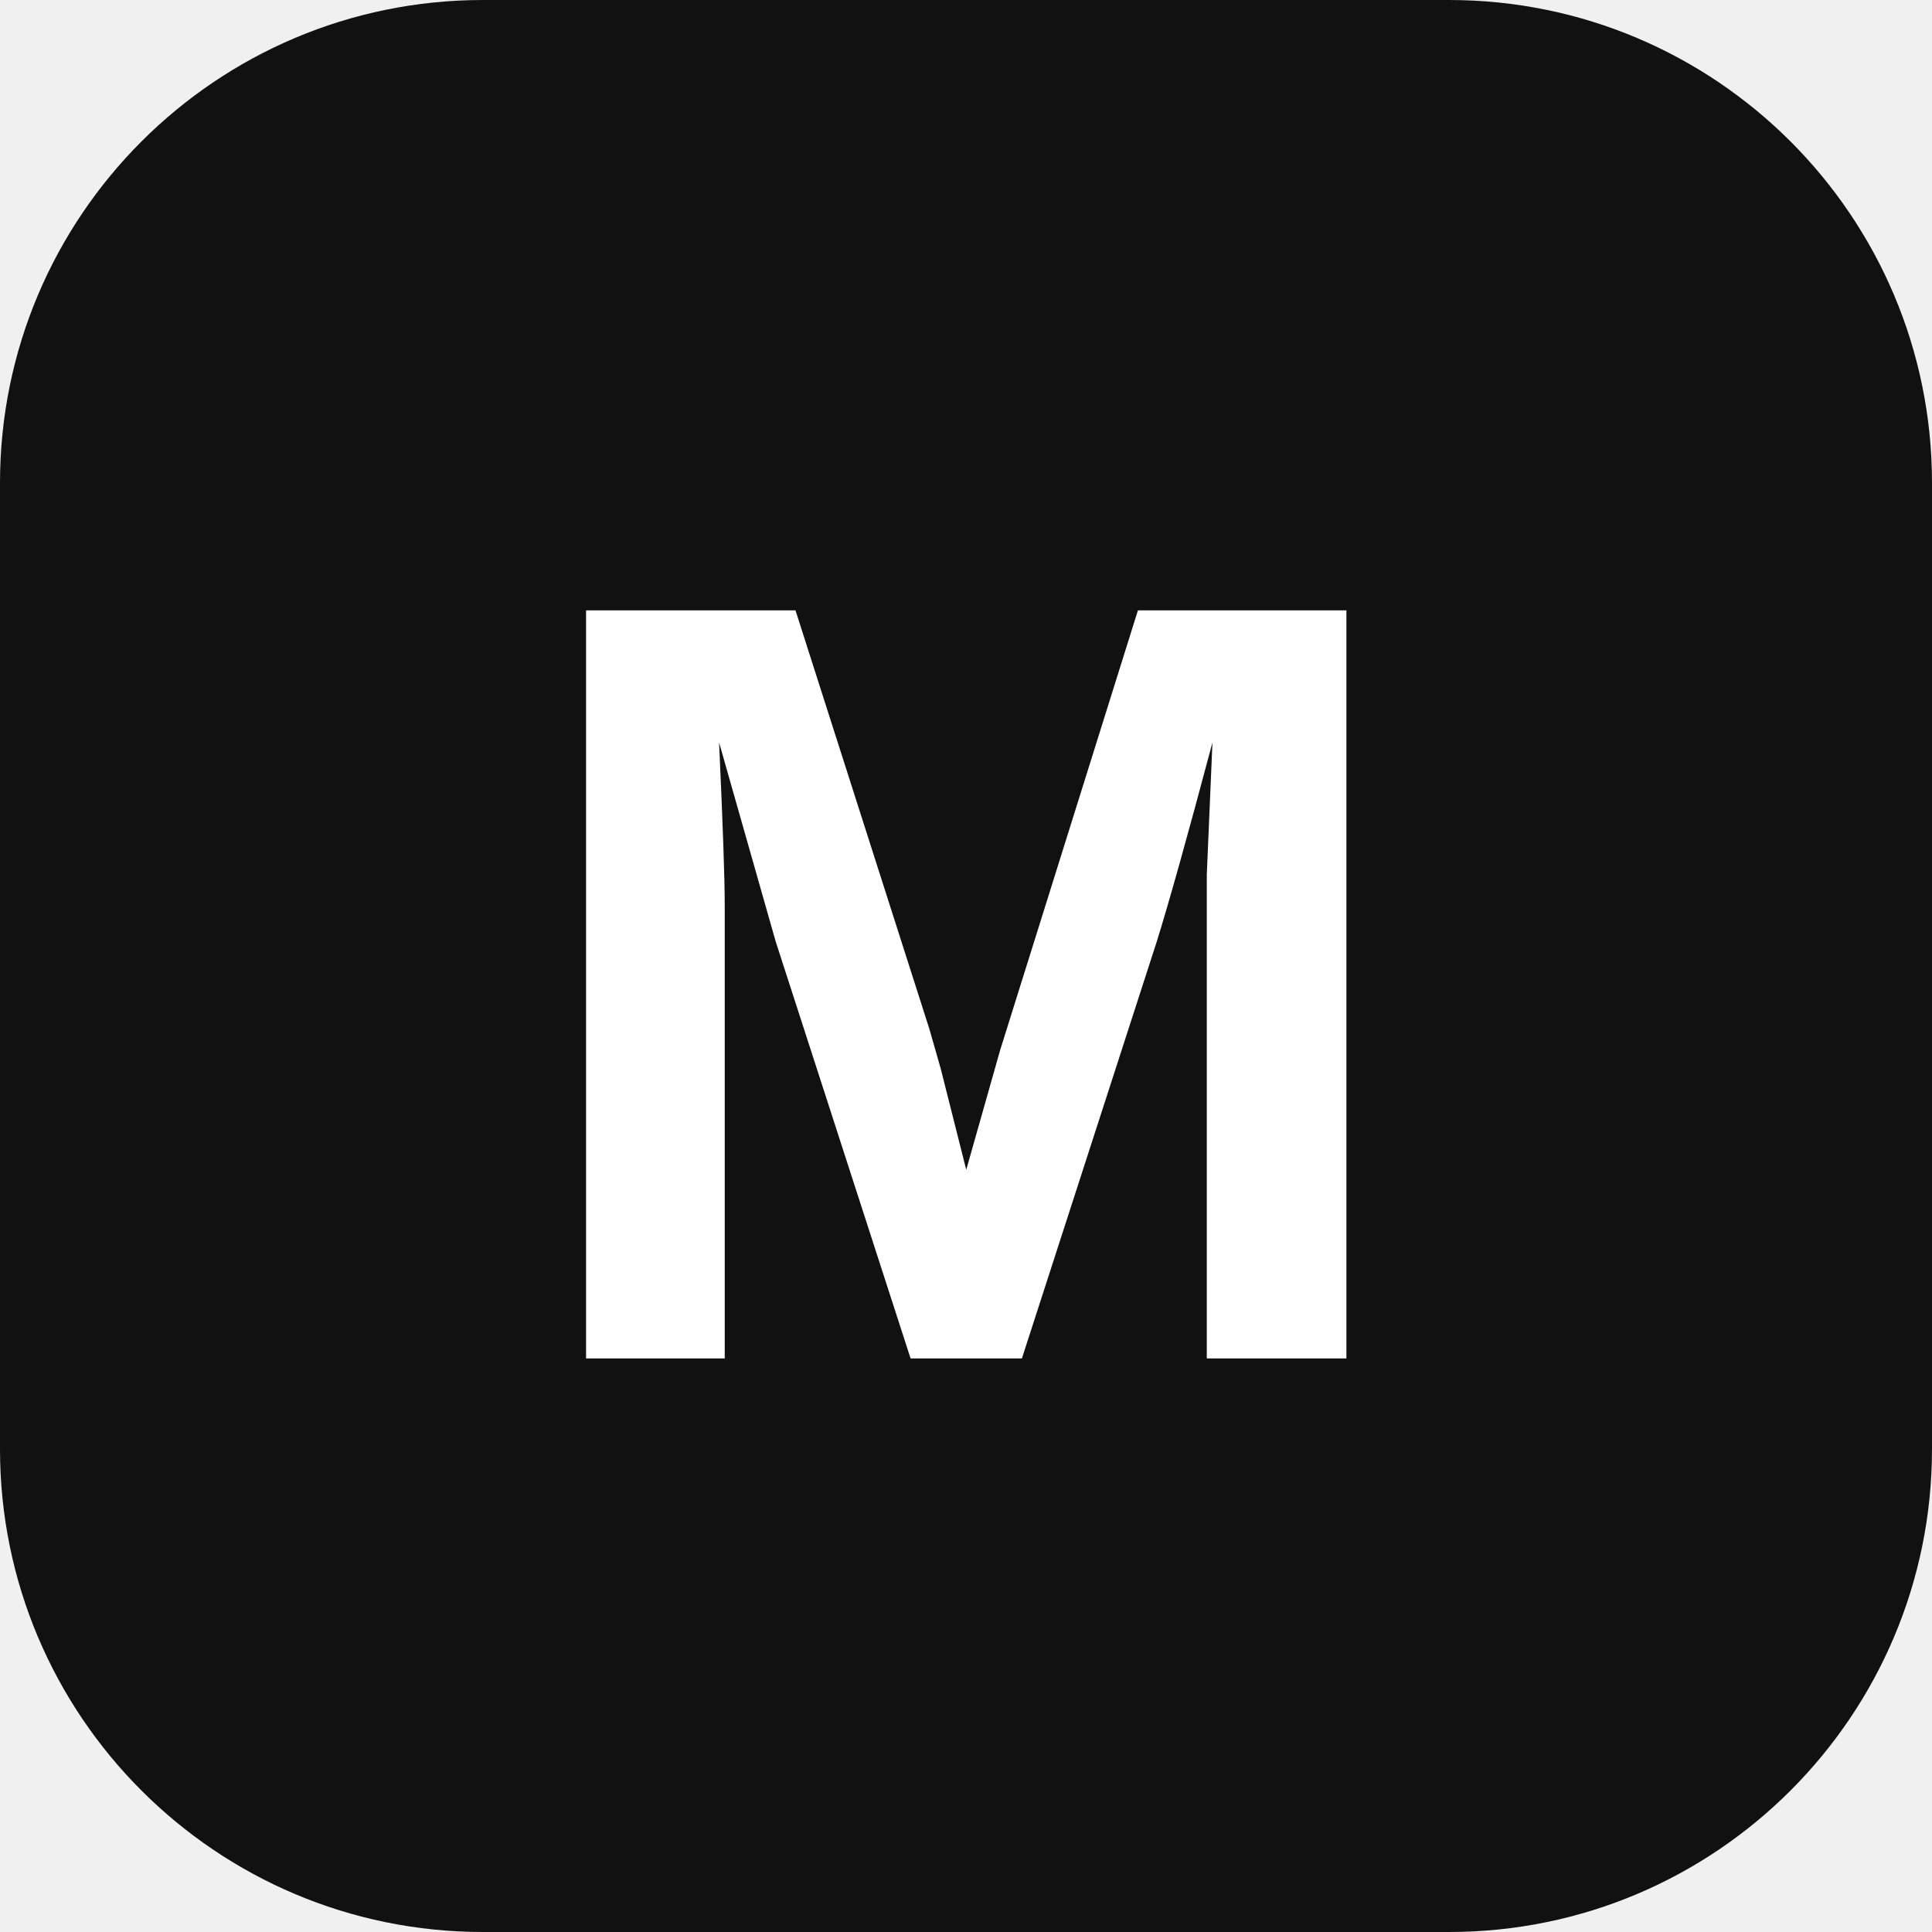
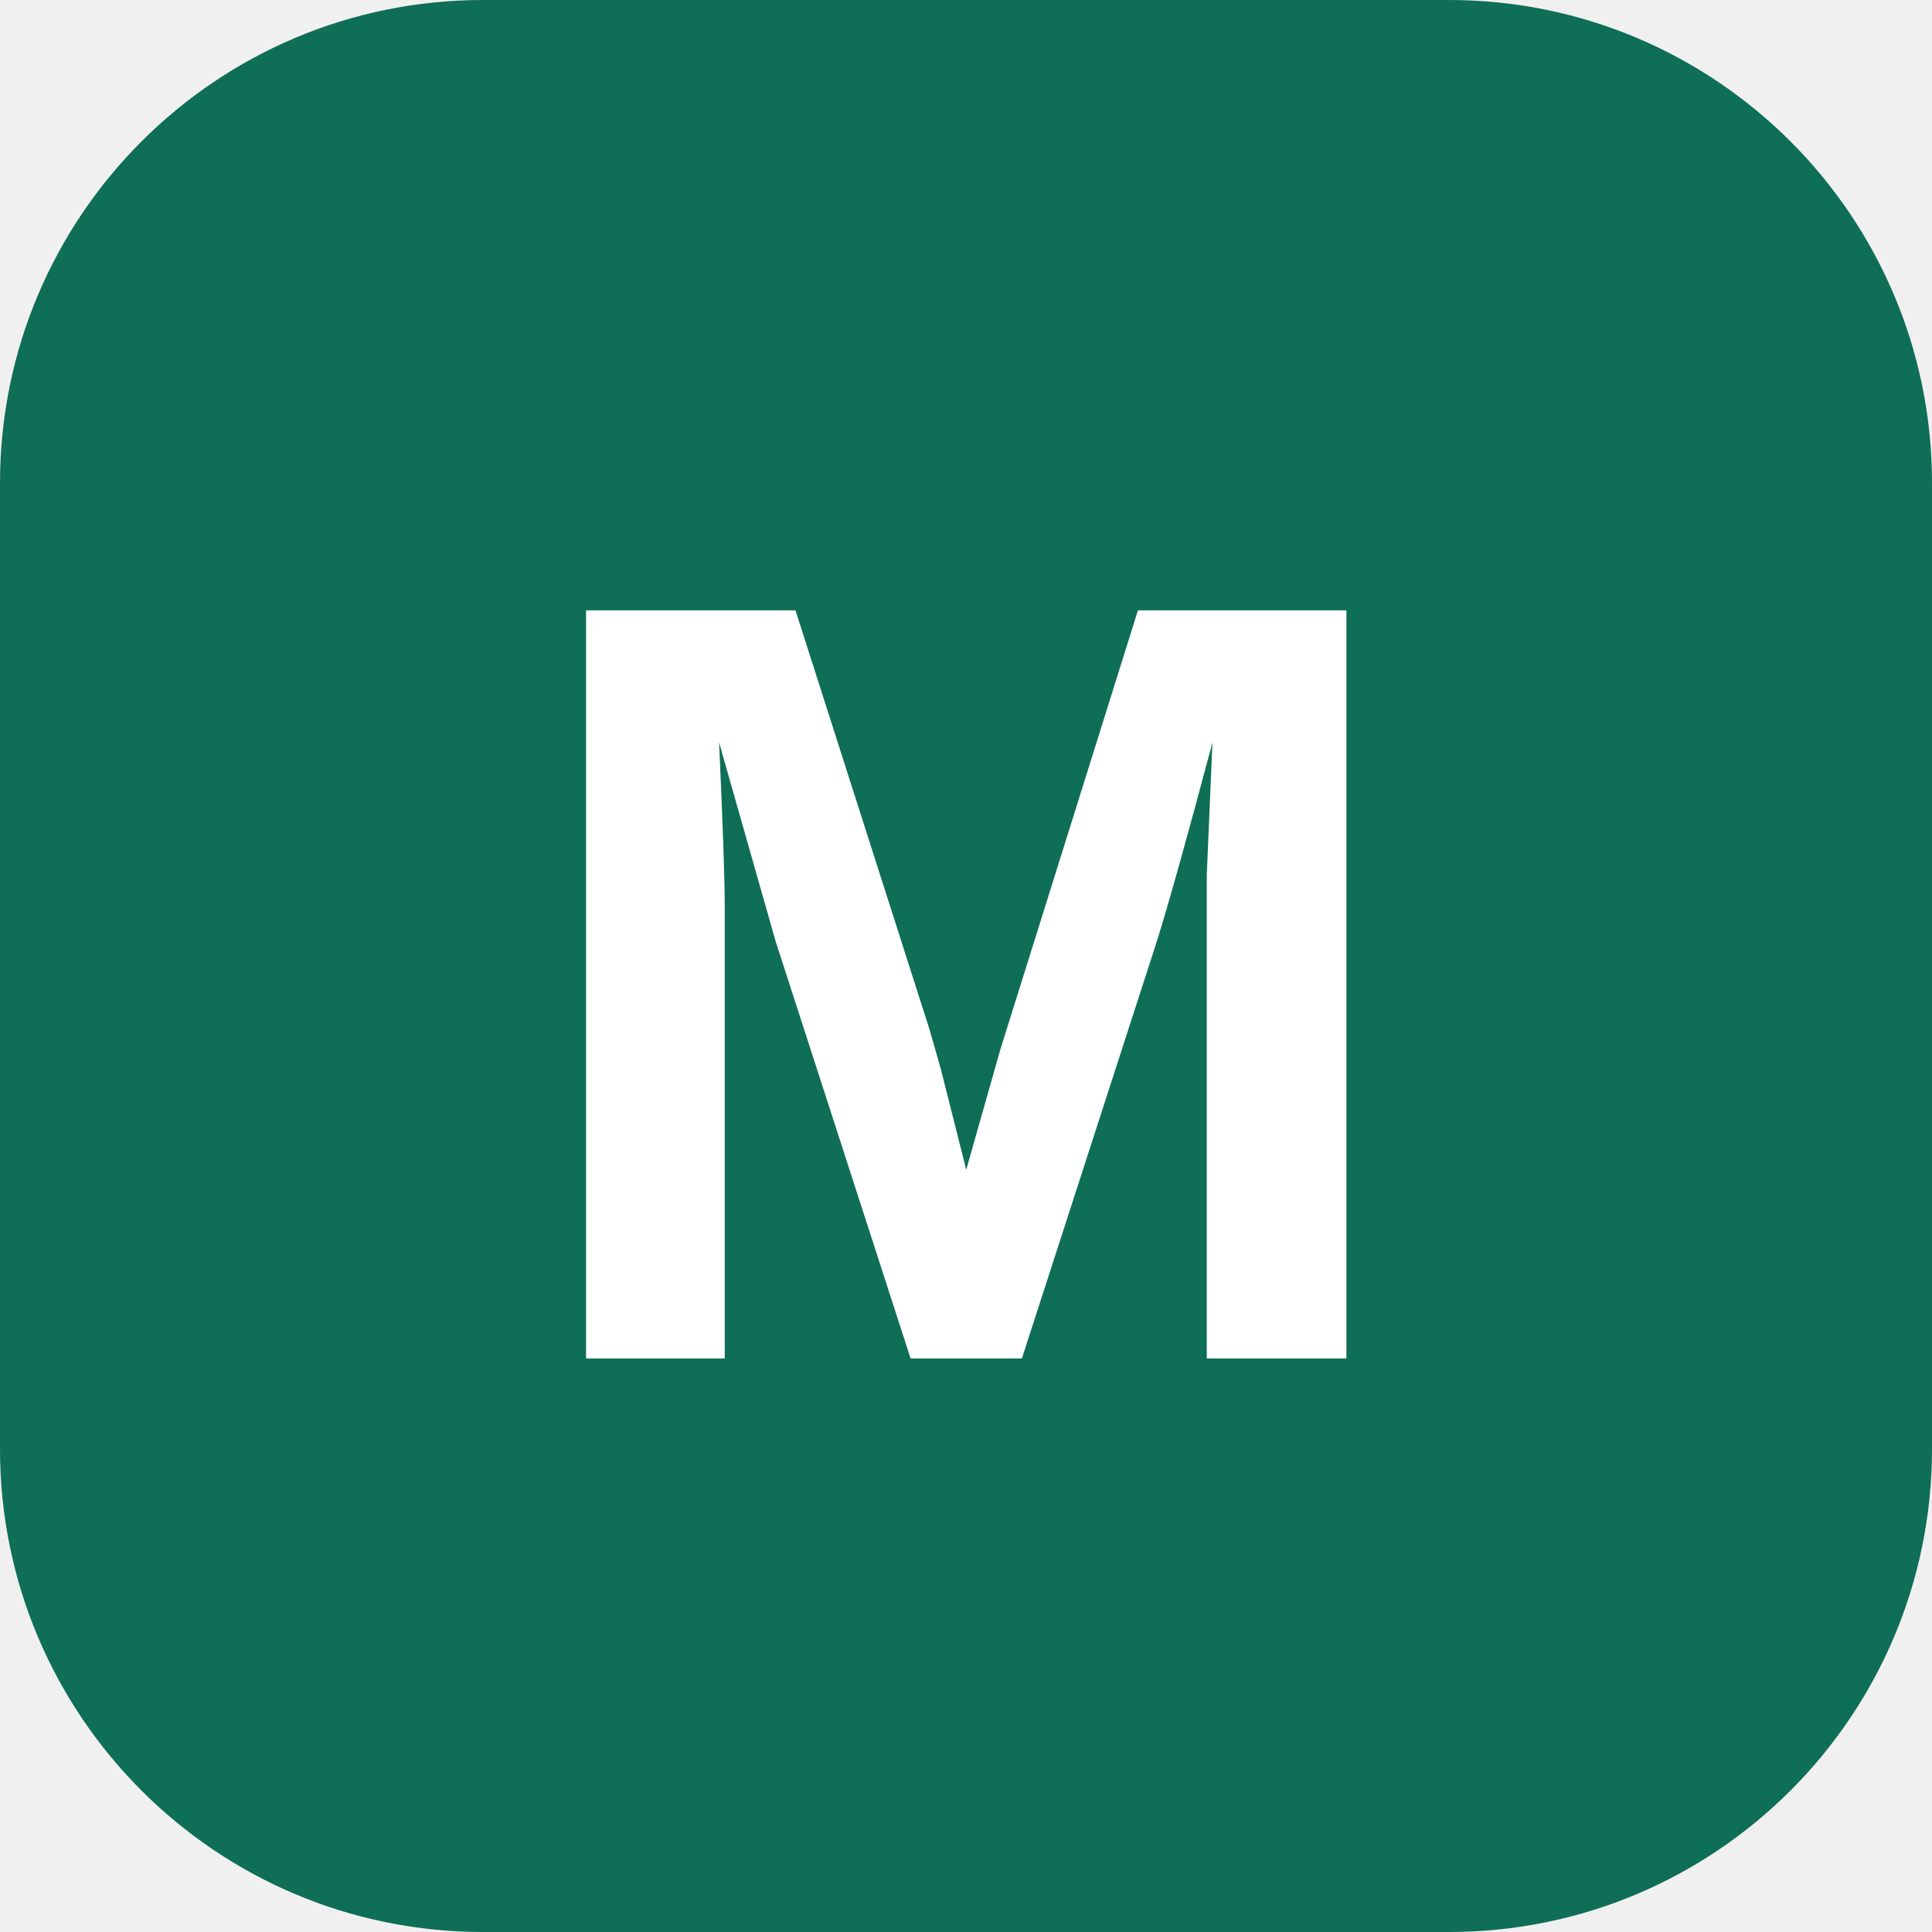
<svg xmlns="http://www.w3.org/2000/svg" viewBox="0 0 32 32">
-   <rect width="32" height="32" rx="8" fill="#111111" />
+   <rect width="32" height="32" rx="8" fill="#0F6E56" />
  <text x="16" y="22.5" text-anchor="middle" font-family="Urbanist, Arial, sans-serif" font-size="18" font-weight="600" fill="#fff">M</text>
</svg>
